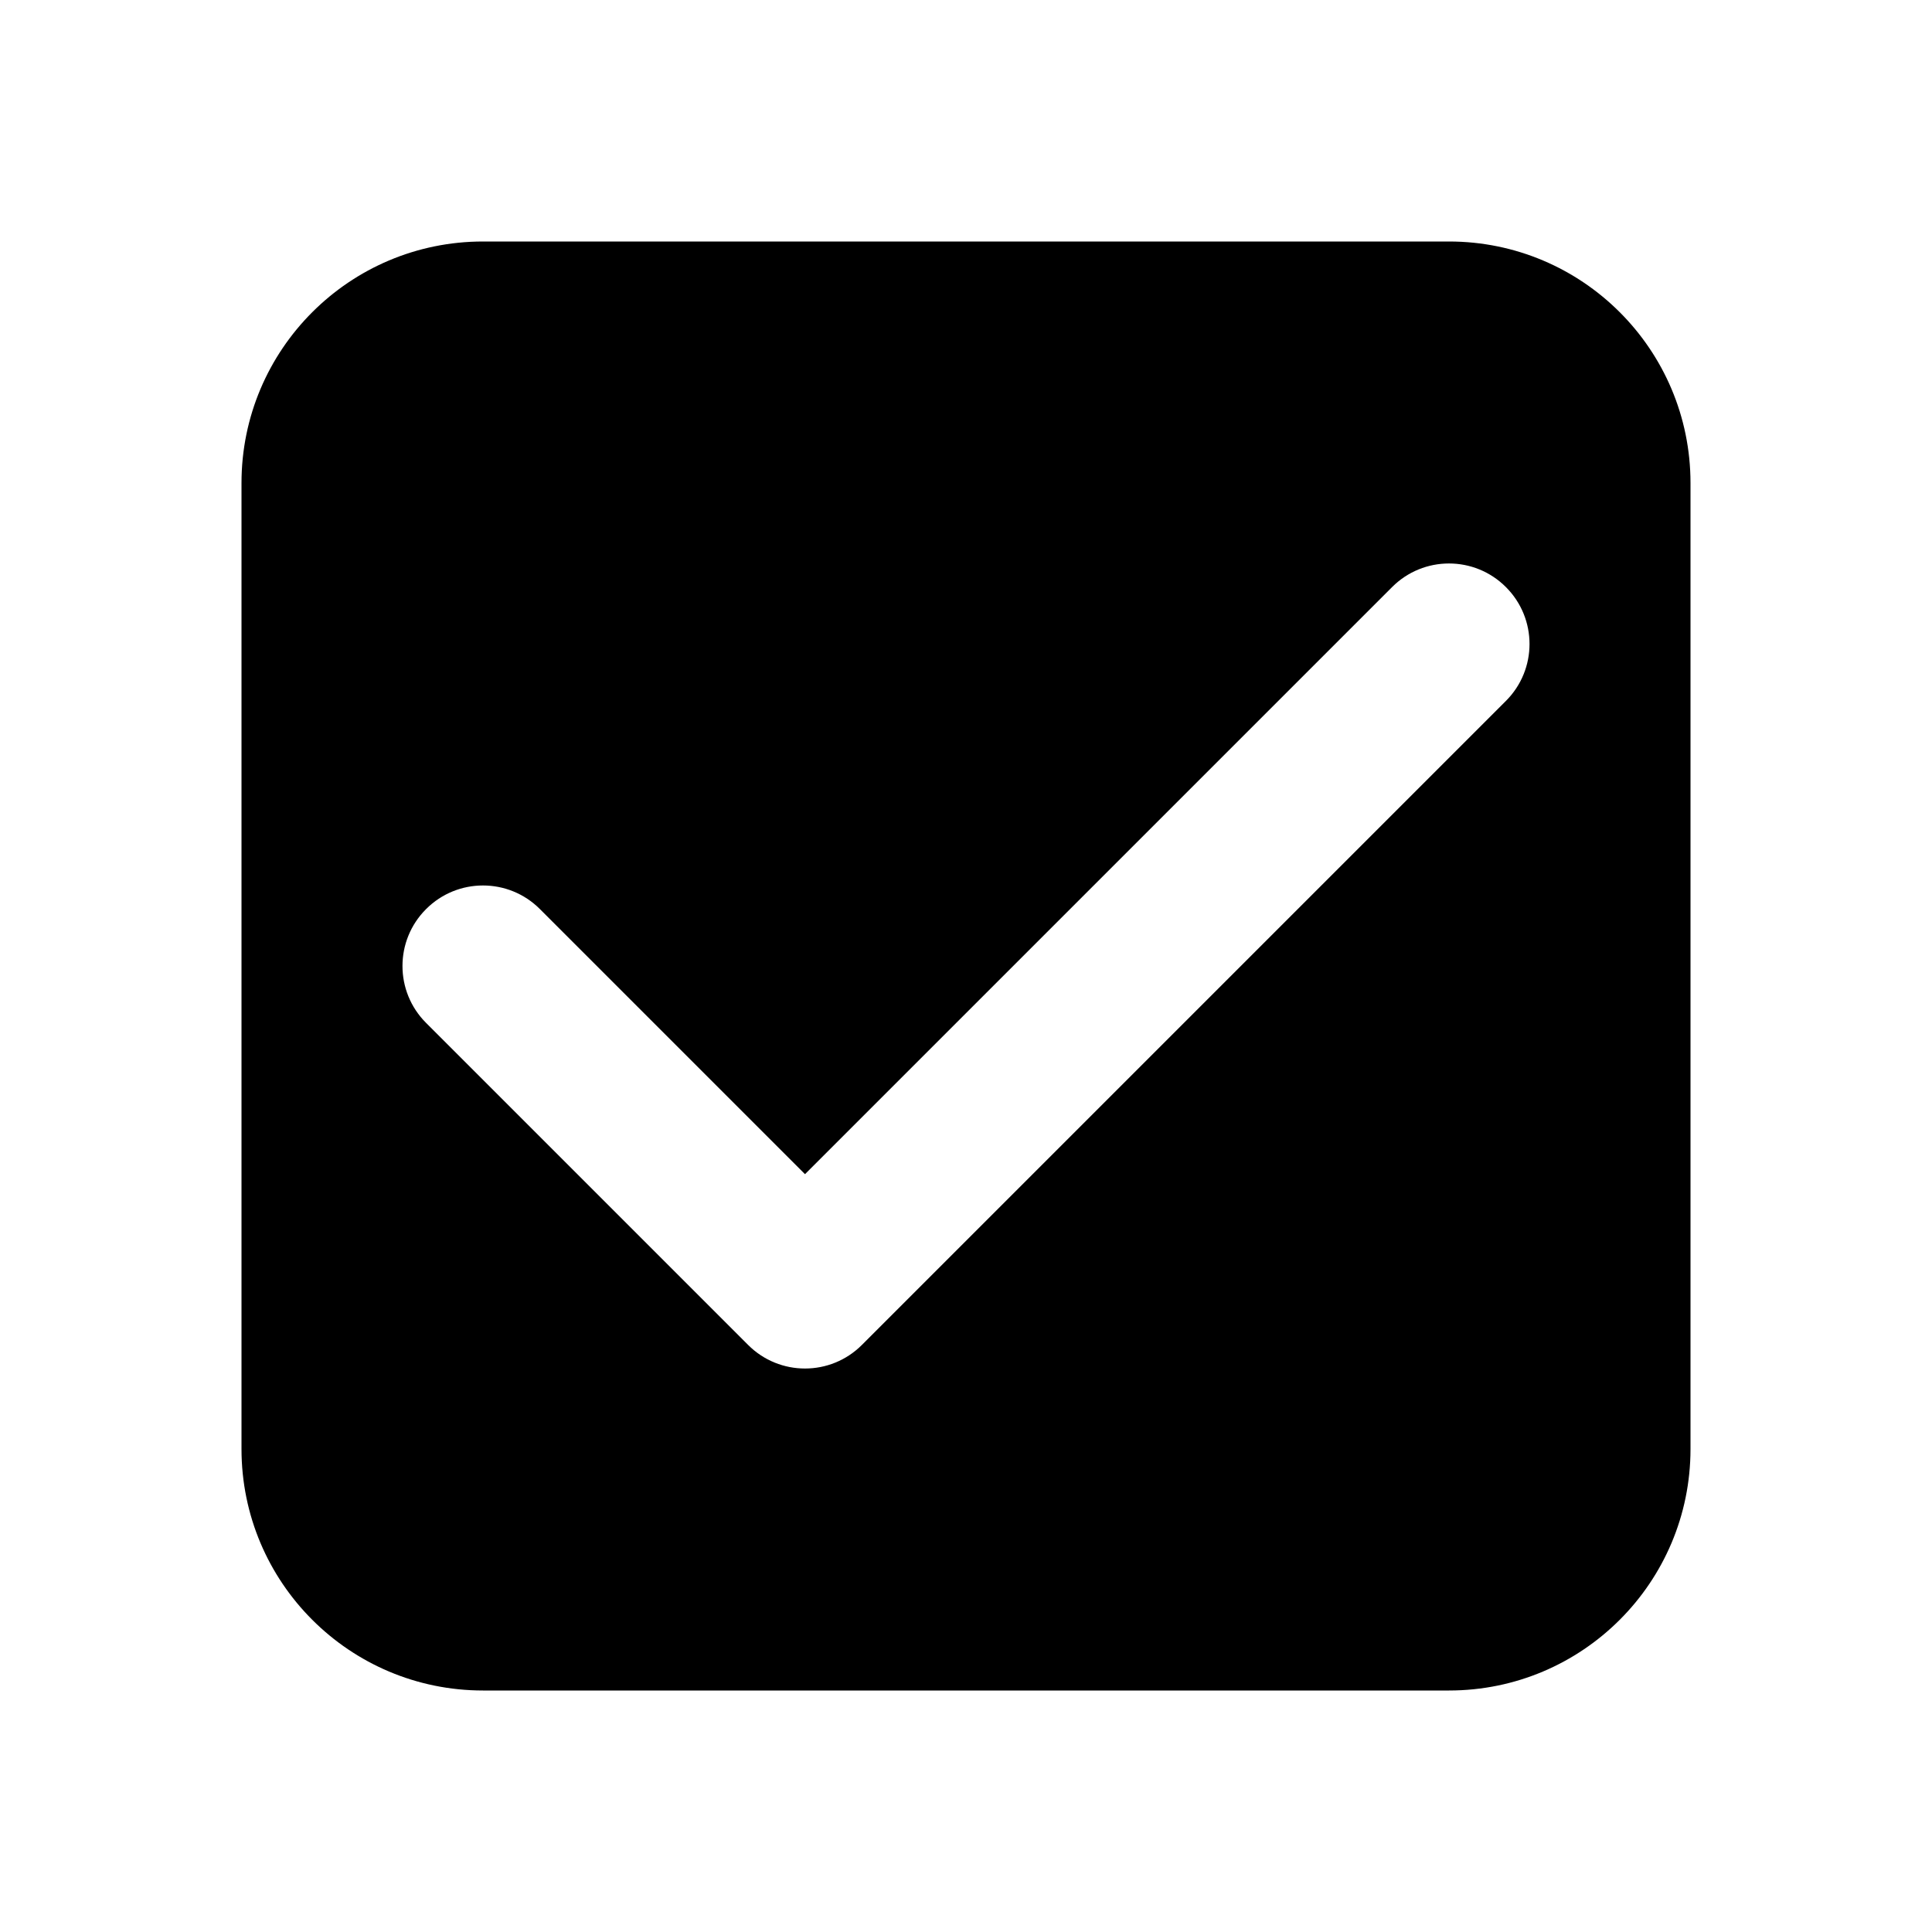
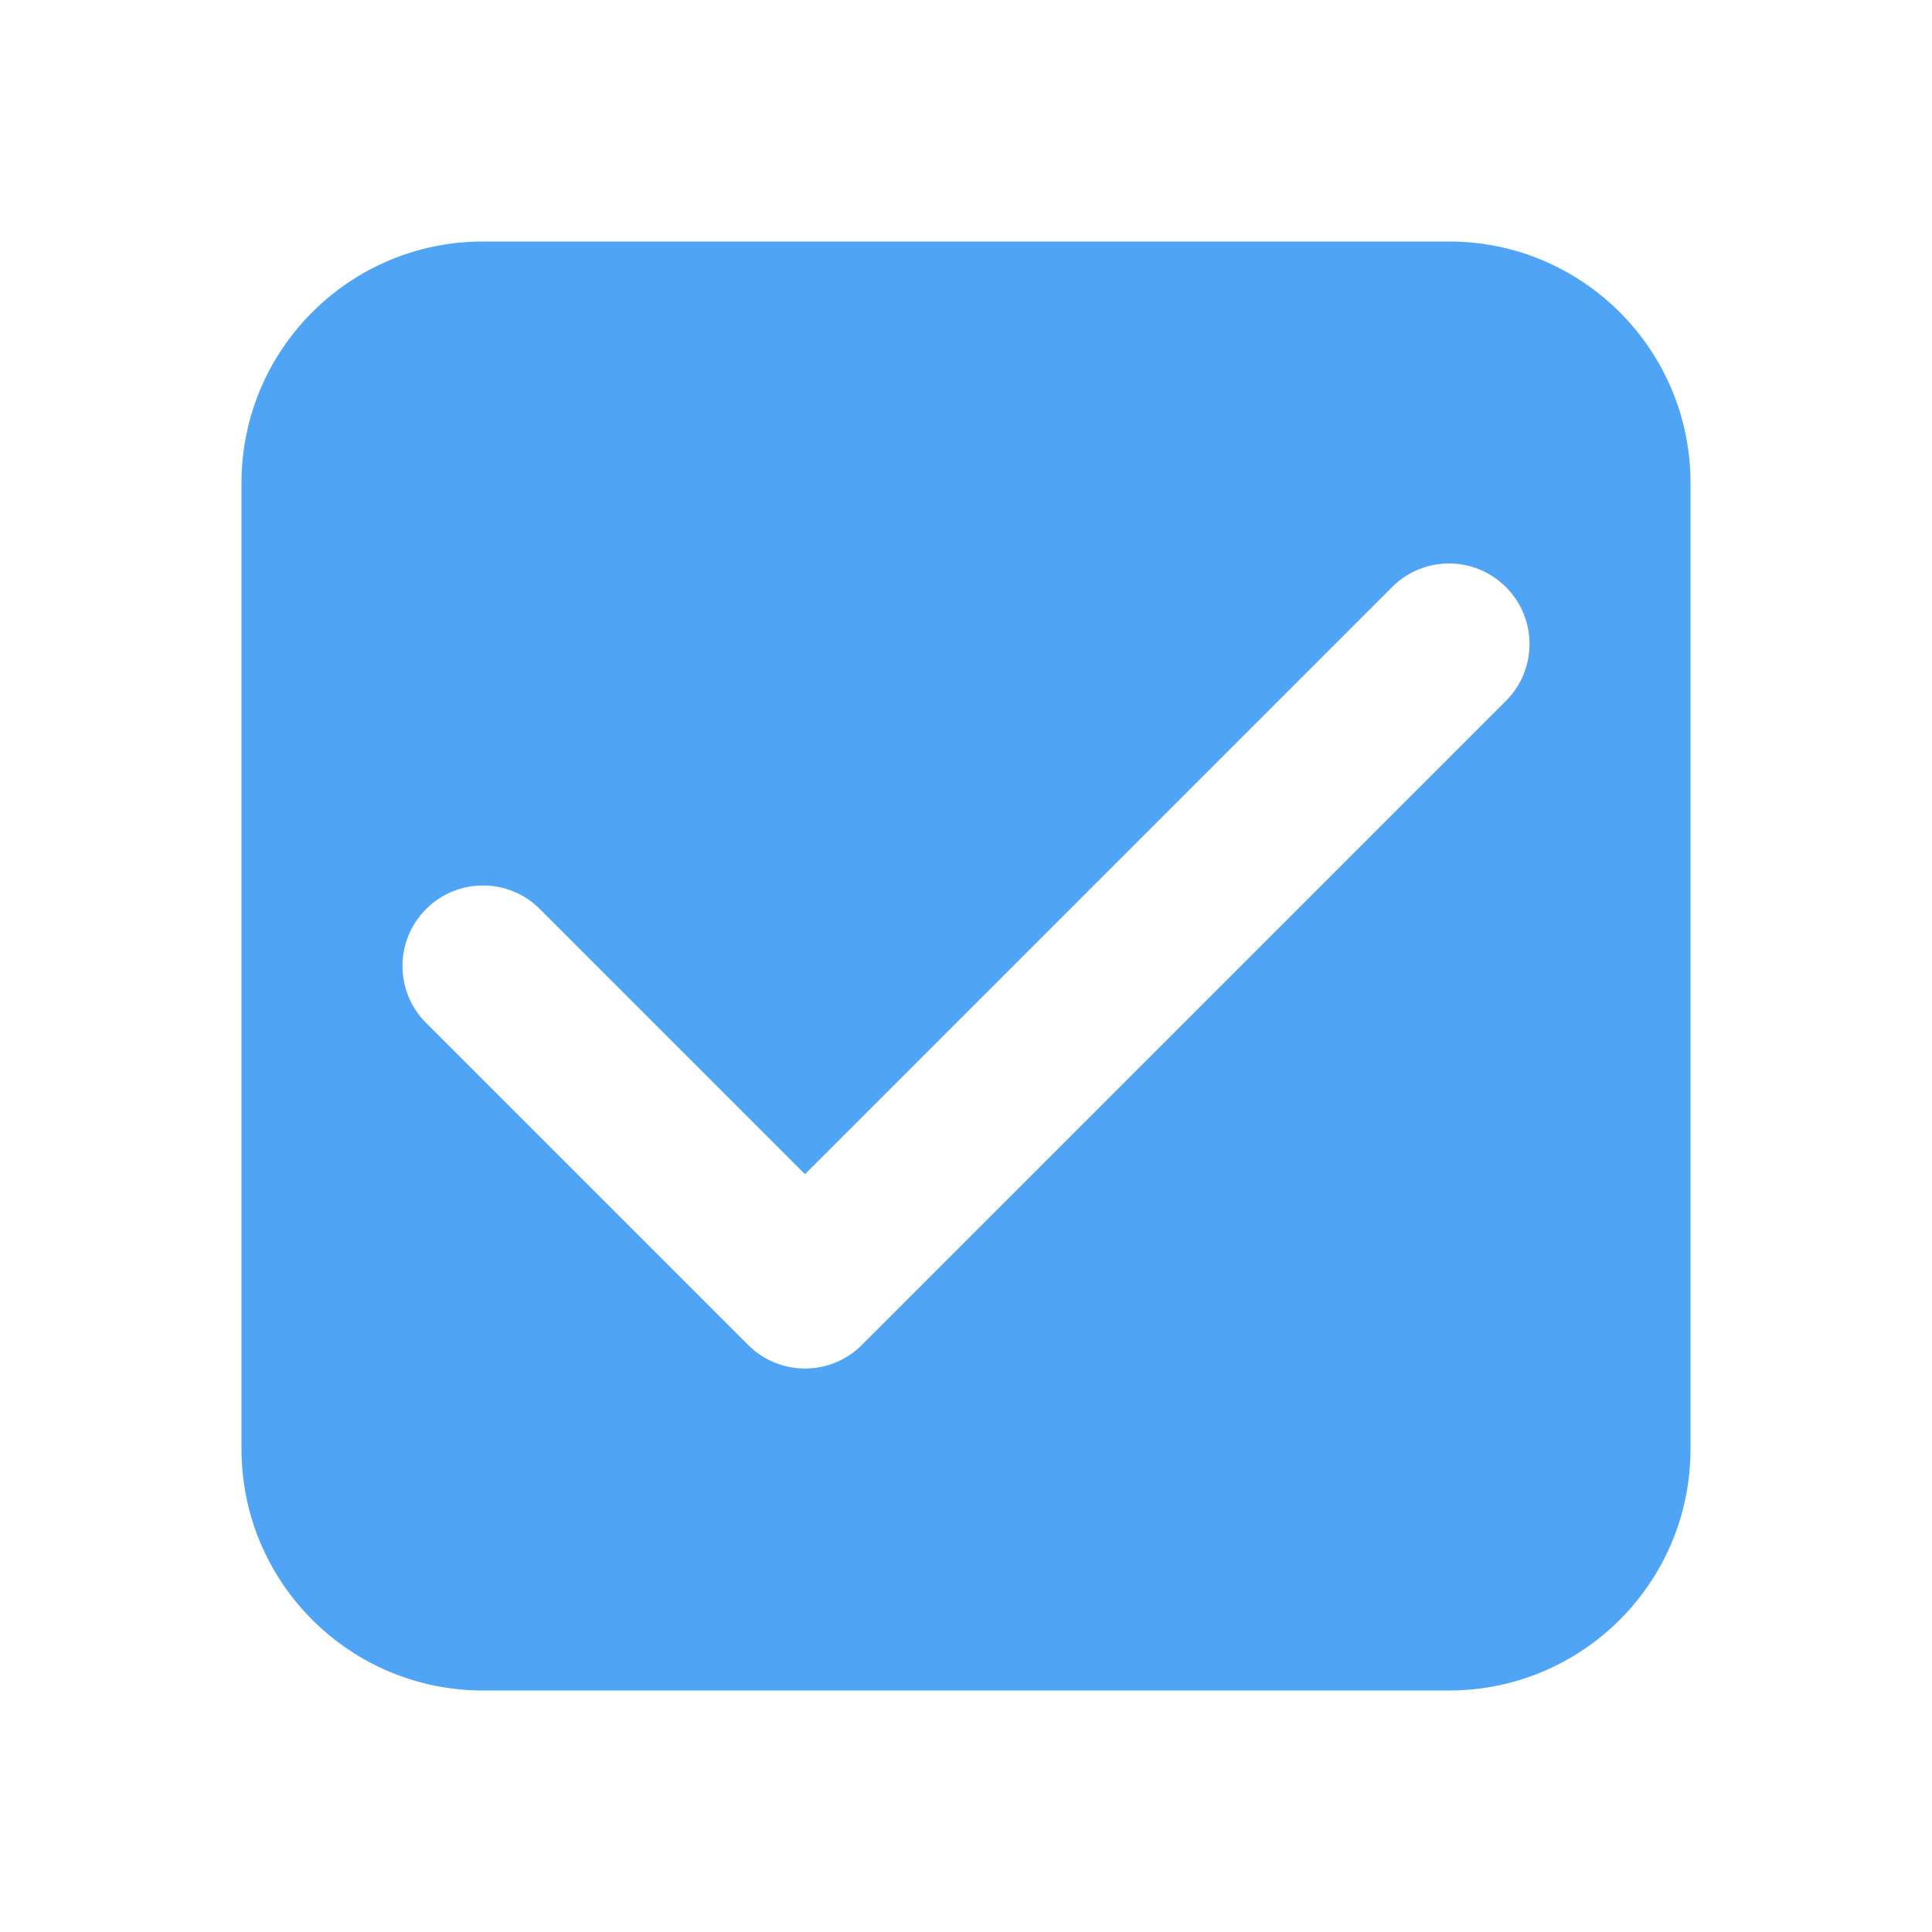
<svg xmlns="http://www.w3.org/2000/svg" width="24" height="24" viewBox="0 0 24 24">
  <g fill="none" fill-rule="evenodd">
    <polygon points="0 0 24 0 24 24 0 24" />
-     <path fill="#000" fill-rule="nonzero" d="M18,3 C19.657,3 21,4.343 21,6 L21,18 C21,19.657 19.657,21 18,21 L6,21 C4.343,21 3,19.657 3,18 L3,6 C3,4.343 4.343,3 6,3 L18,3 Z M17.293,7.293 L10,14.586 L6.707,11.293 C6.317,10.902 5.683,10.902 5.293,11.293 C4.902,11.683 4.902,12.317 5.293,12.707 L9.293,16.707 C9.683,17.098 10.317,17.098 10.707,16.707 L18.707,8.707 C19.098,8.317 19.098,7.683 18.707,7.293 C18.317,6.902 17.683,6.902 17.293,7.293 Z" />
+     <path fill="#4fa4f6" fill-rule="nonzero" d="M18,3 C19.657,3 21,4.343 21,6 L21,18 C21,19.657 19.657,21 18,21 L6,21 C4.343,21 3,19.657 3,18 L3,6 C3,4.343 4.343,3 6,3 L18,3 Z M17.293,7.293 L10,14.586 L6.707,11.293 C6.317,10.902 5.683,10.902 5.293,11.293 C4.902,11.683 4.902,12.317 5.293,12.707 L9.293,16.707 C9.683,17.098 10.317,17.098 10.707,16.707 L18.707,8.707 C19.098,8.317 19.098,7.683 18.707,7.293 C18.317,6.902 17.683,6.902 17.293,7.293 Z" />
  </g>
</svg>
